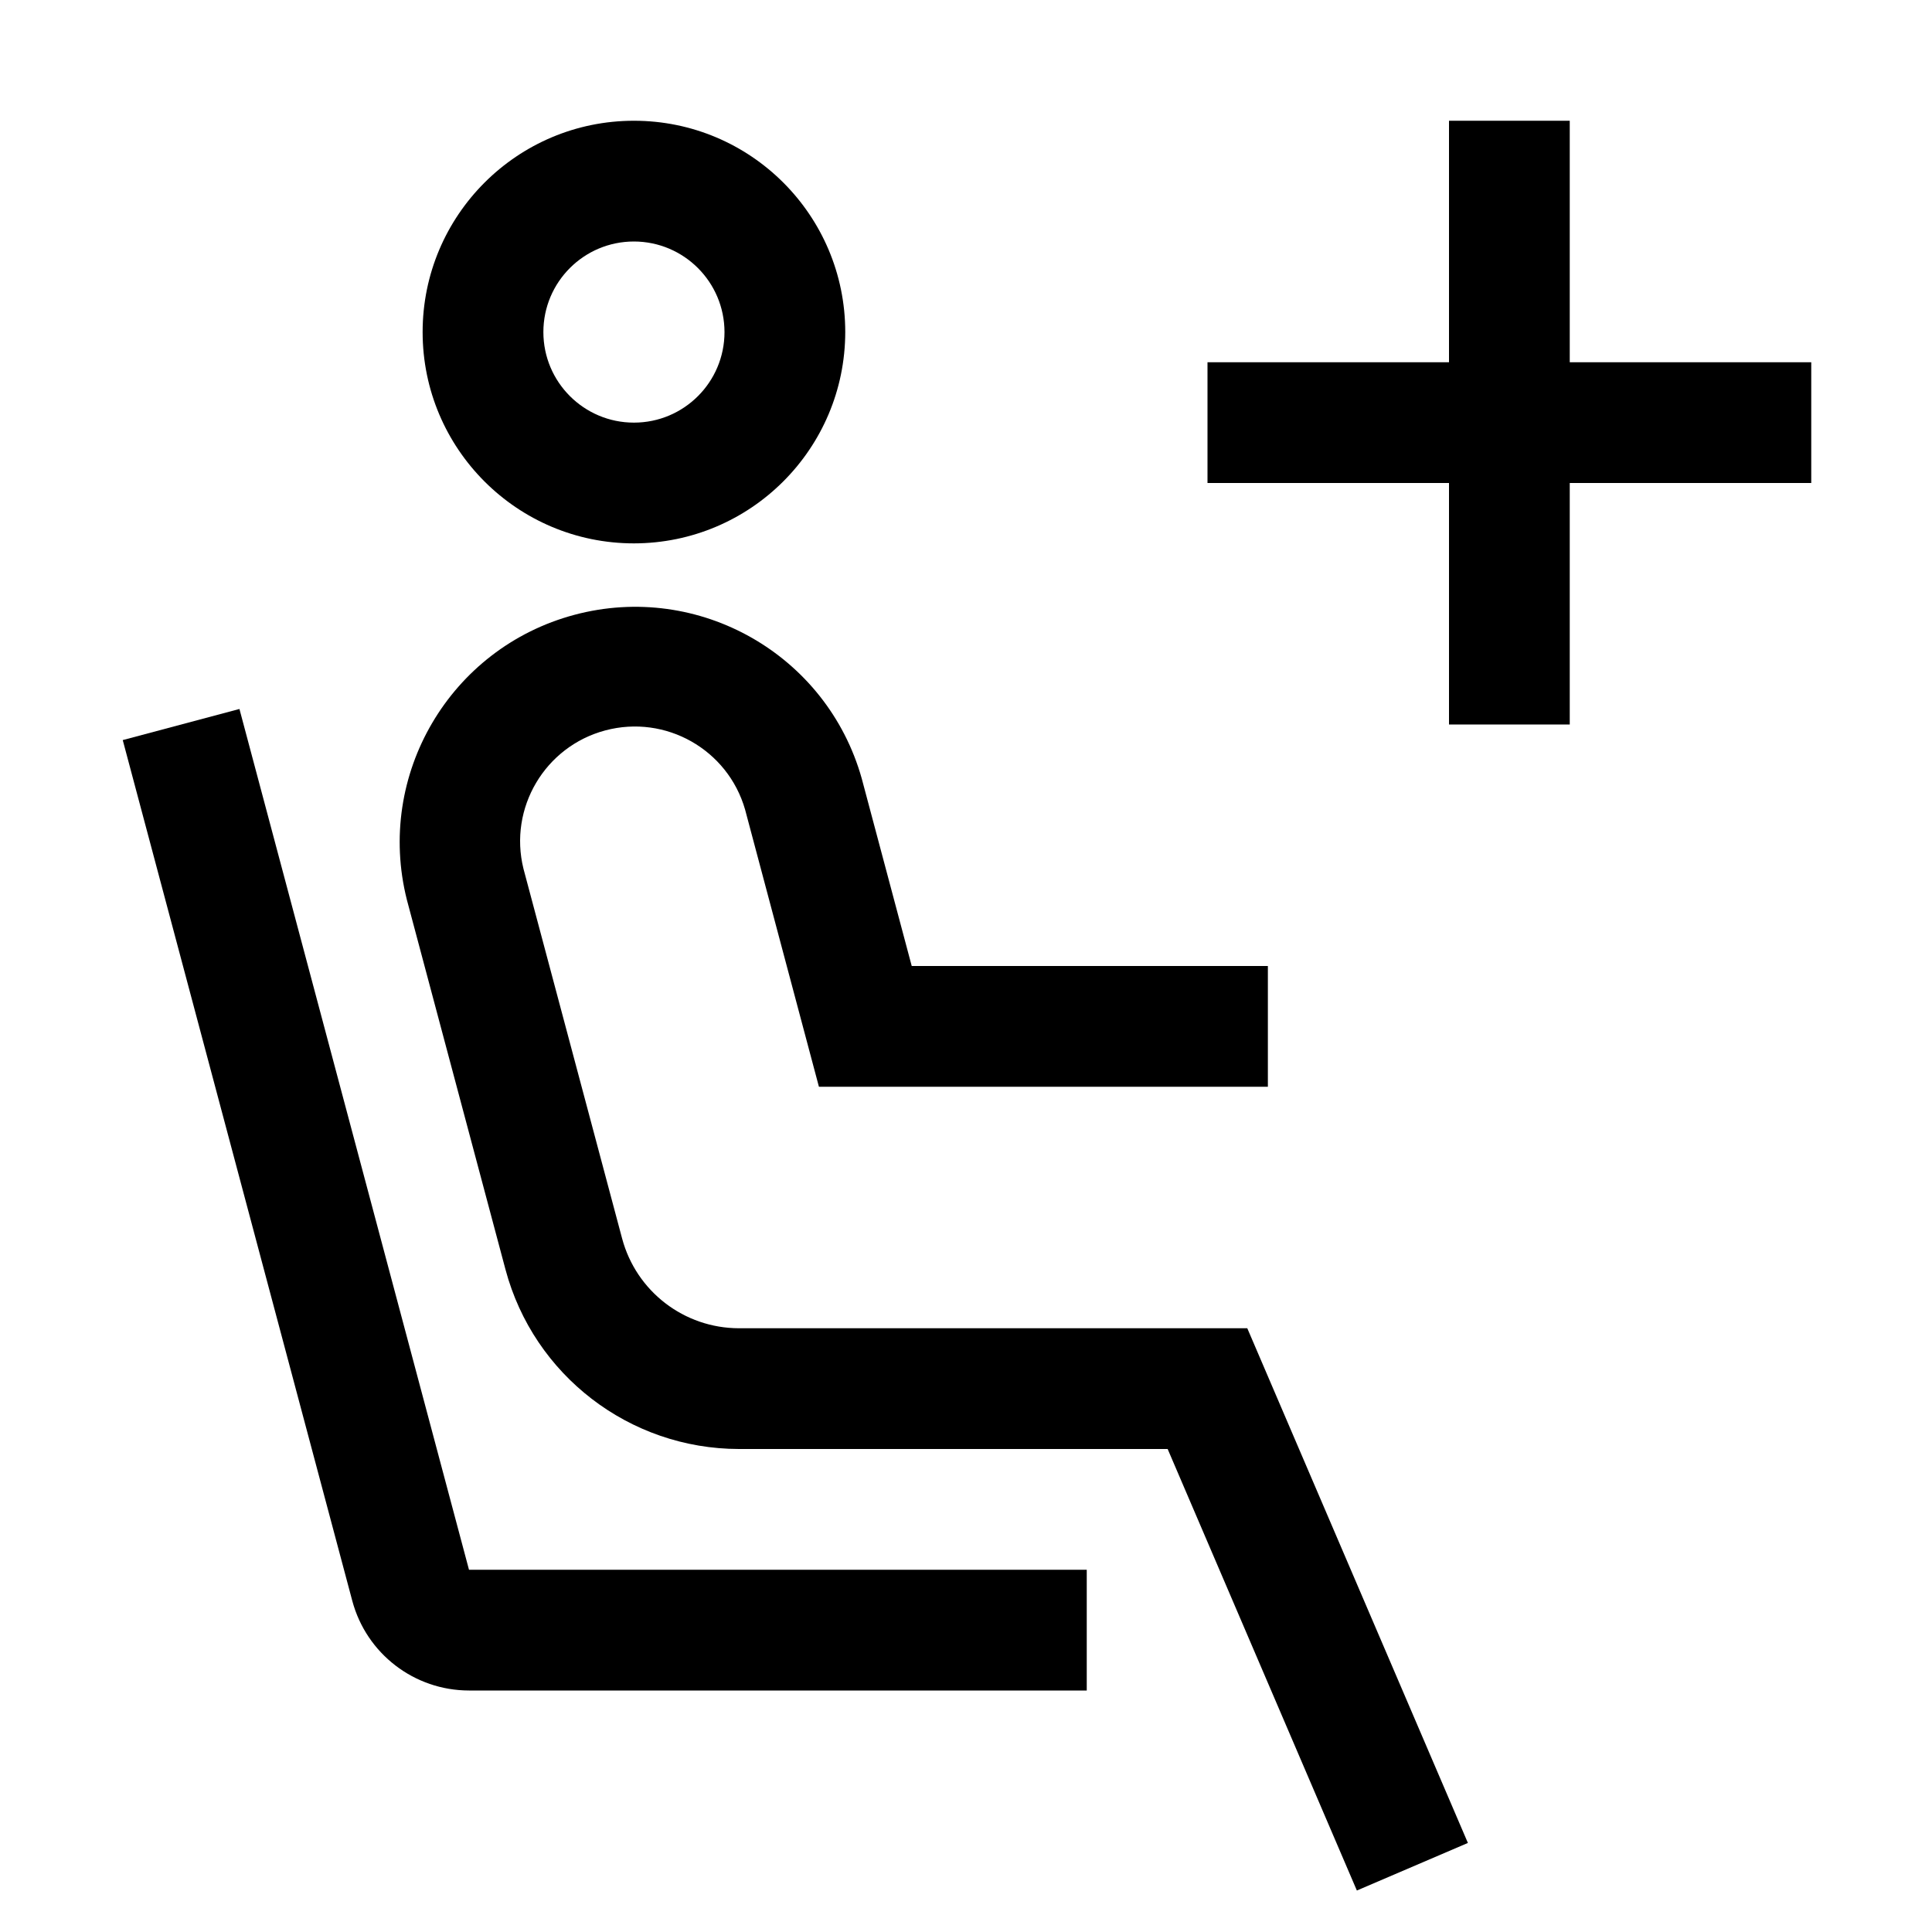
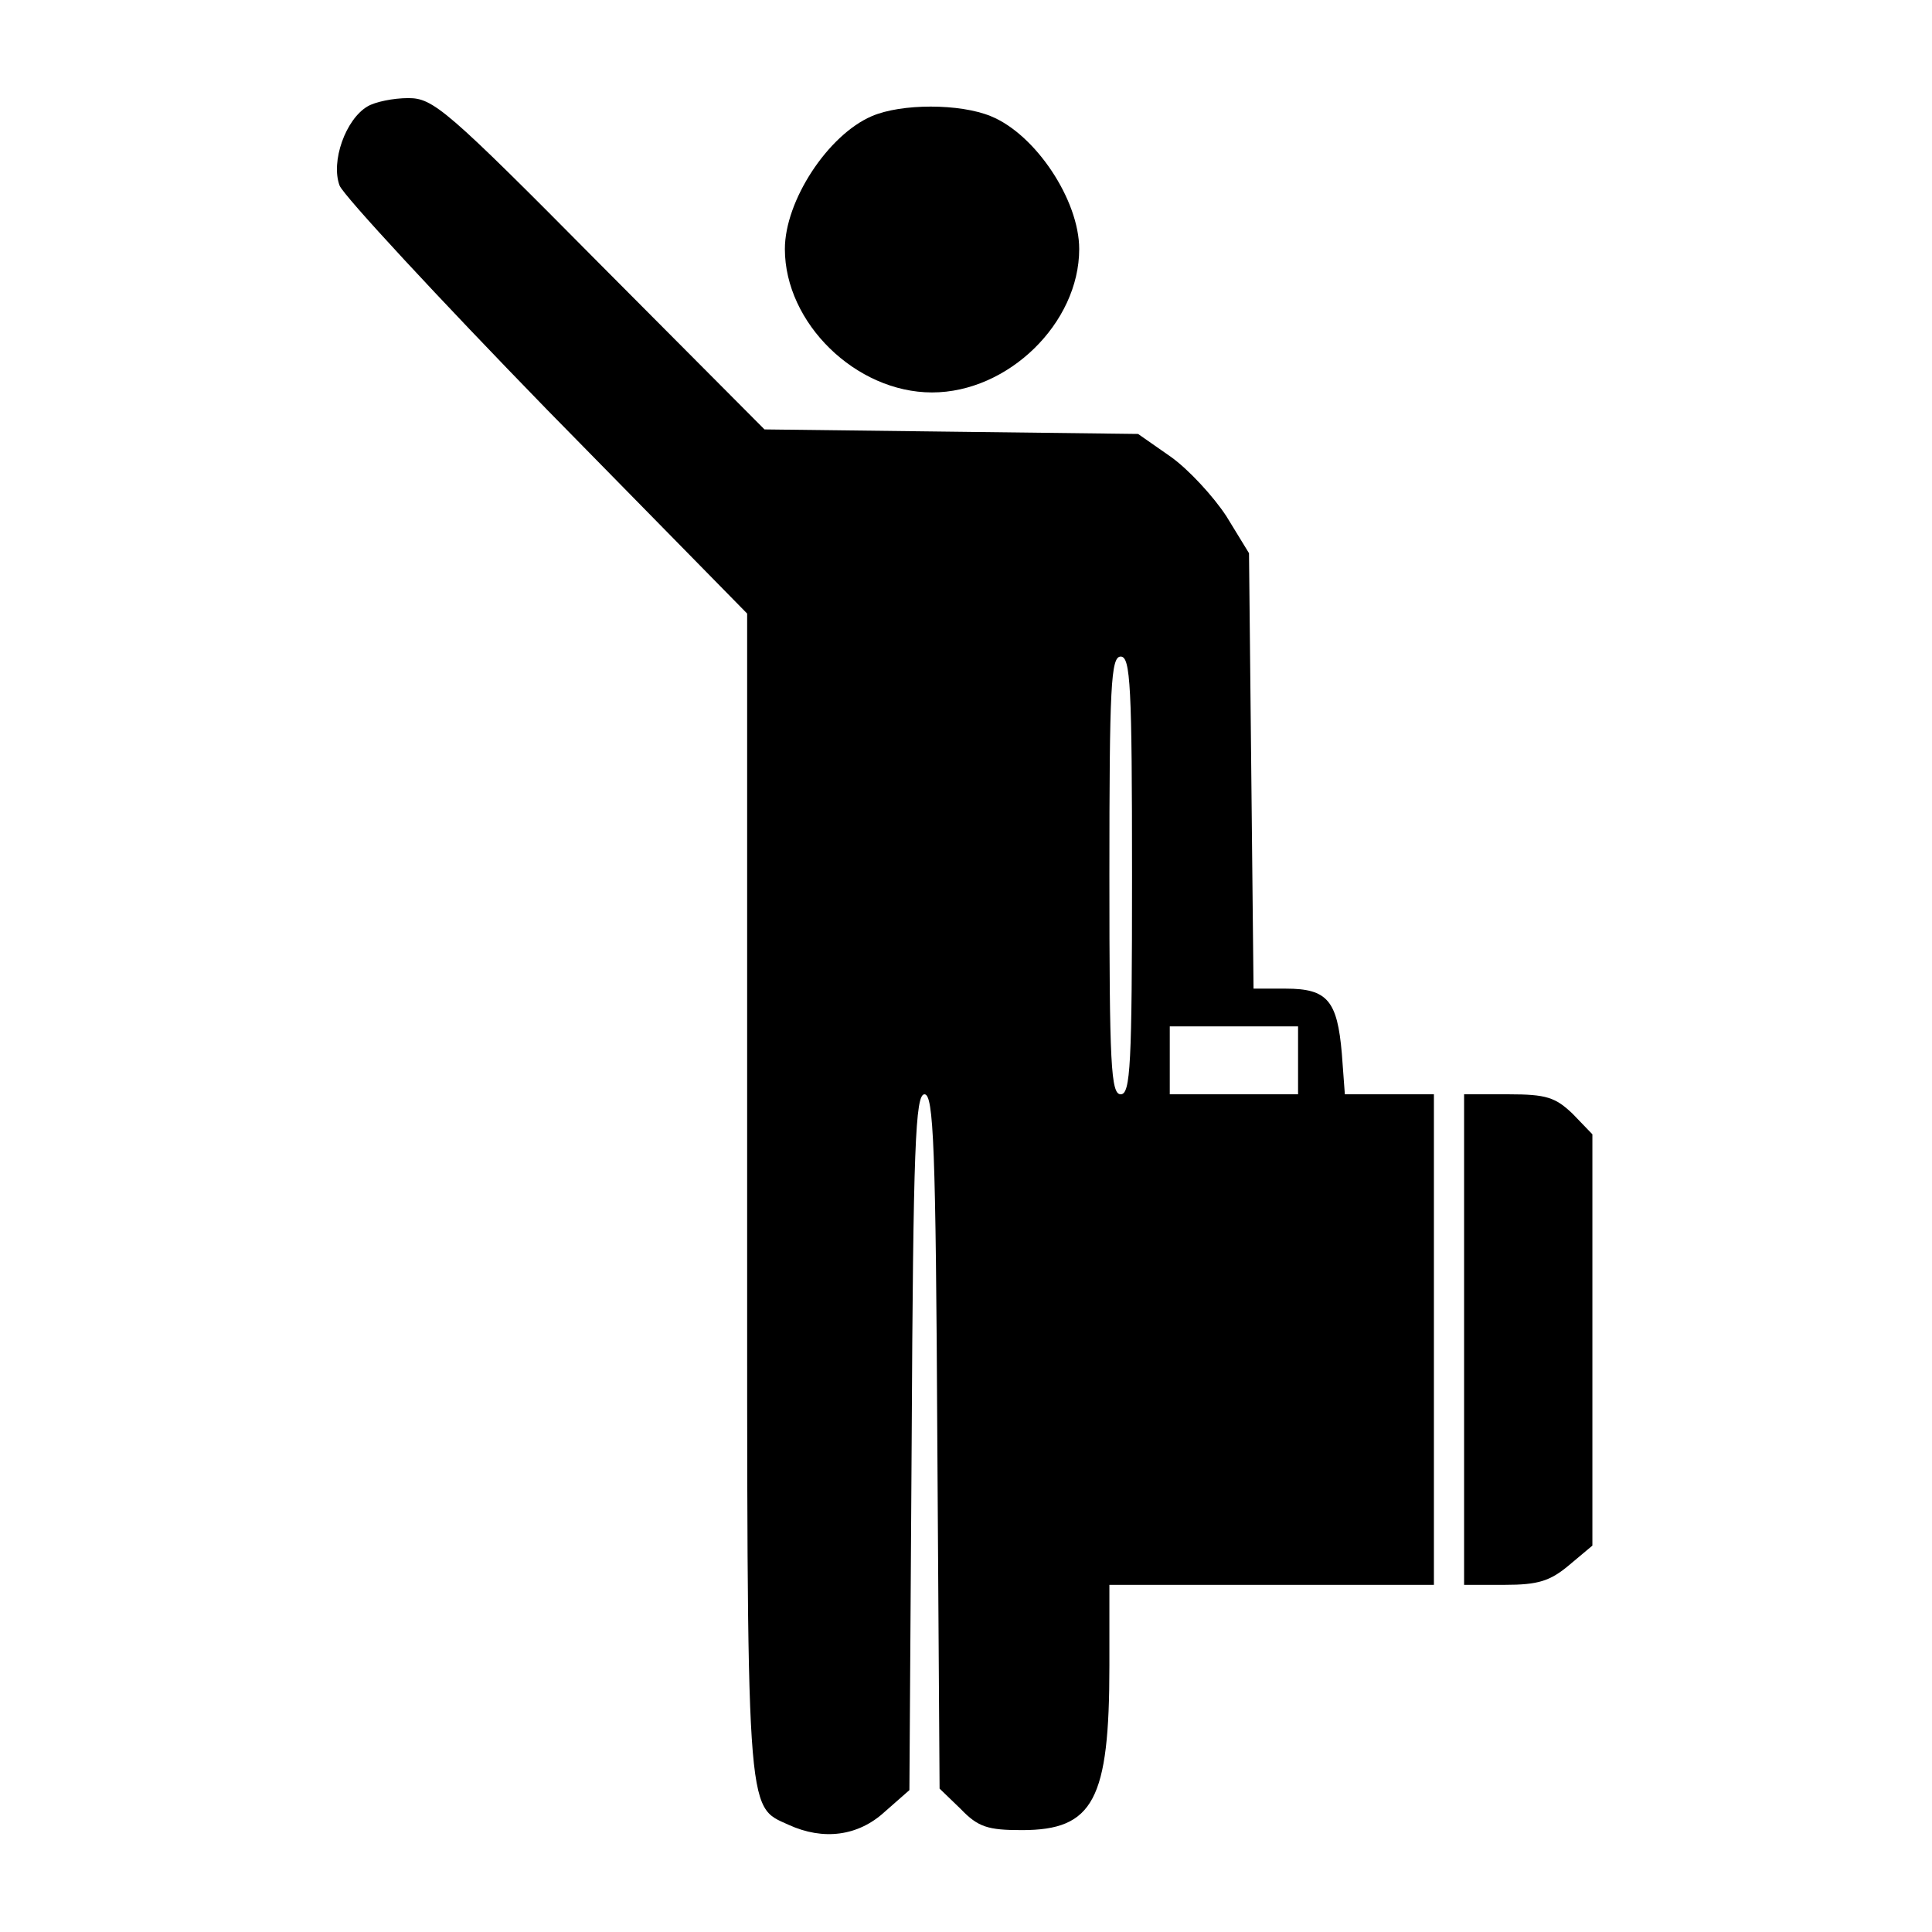
- <svg xmlns="http://www.w3.org/2000/svg" fill="#000000" width="800px" height="800px" viewBox="0 0 32 32" id="Layer_1" data-name="Layer 1">
-   <defs>
-     <style>
-       .cls-1 {
-         fill: none;
-       }
-     </style>
-   </defs>
-   <path d="M10.5,9A3.5,3.5,0,1,1,14,5.5,3.504,3.504,0,0,1,10.5,9Zm0-5A1.5,1.5,0,1,0,12,5.5,1.502,1.502,0,0,0,10.5,4Z" transform="translate(0 0)" />
-   <path d="M22.474,31.313,19.34,24H12.239a4.007,4.007,0,0,1-3.866-2.971l-1.634-6.126a3.899,3.899,0,0,1,7.534-2.009L15.101,16H21v2H13.564l-1.223-4.591a1.9,1.9,0,0,0-3.671.979l1.634,6.125A2.005,2.005,0,0,0,12.239,22h8.42l3.654,8.525Z" transform="translate(0 0)" />
-   <polygon points="30 6 26 6 26 2 24 2 24 6 20 6 20 8 24 8 24 12 26 12 26 8 30 8 30 6" />
-   <path d="M18,28H7.768A2.002,2.002,0,0,1,5.835,26.515L2.033,12.258l1.933-.515L7.768,26H18Z" transform="translate(0 0)" />
-   <rect id="_Transparent_Rectangle_" data-name="&lt;Transparent Rectangle&gt;" class="cls-1" width="32" height="32" />
+ <svg xmlns="http://www.w3.org/2000/svg" version="1.0" width="256pt" height="256pt" viewBox="0 0 256 256" preserveAspectRatio="xMidYMid meet">
+   <g transform="translate(0,256) scale(0.1,-0.1)" fill="#000000" stroke="none">
+     <path d="M487 2419 c-29 -17 -49 -73 -37 -105 6 -14 130 -148 275 -297 l265 -270 0 -769 c0 -835 -2 -810 55 -836 46 -21 92 -15 127 17 l33 29 3 461 c2 394 5 461 17 461 12 0 15 -67 17 -460 l3 -460 28 -27 c23 -24 36 -28 81 -28 95 0 116 40 116 218 l0 107 215 0 215 0 0 325 0 325 -59 0 -59 0 -4 54 c-6 70 -19 86 -74 86 l-43 0 -3 288 -3 289 -30 49 c-17 26 -50 62 -74 79 l-43 30 -247 3 -248 3 -218 219 c-204 206 -221 220 -254 220 -20 0 -44 -5 -54 -11z m1013 -1019 c0 -251 -2 -290 -15 -290 -13 0 -15 39 -15 290 0 251 2 290 15 290 13 0 15 -39 15 -290z m220 -245 l0 -45 -85 0 -85 0 0 45 0 45 85 0 85 0 0 -45z" />
+     <path d="M1155 2406 c-58 -25 -115 -112 -115 -176 0 -98 94 -190 195 -190 101 0 195 92 195 190 0 65 -58 152 -117 176 -41 17 -119 17 -158 0z" />
+     <path d="M1940 785 l0 -325 54 0 c44 0 60 5 85 26 l31 26 0 273 0 272 -26 27 c-23 22 -35 26 -85 26 l-59 0 0 -325z" />
+   </g>
</svg>
